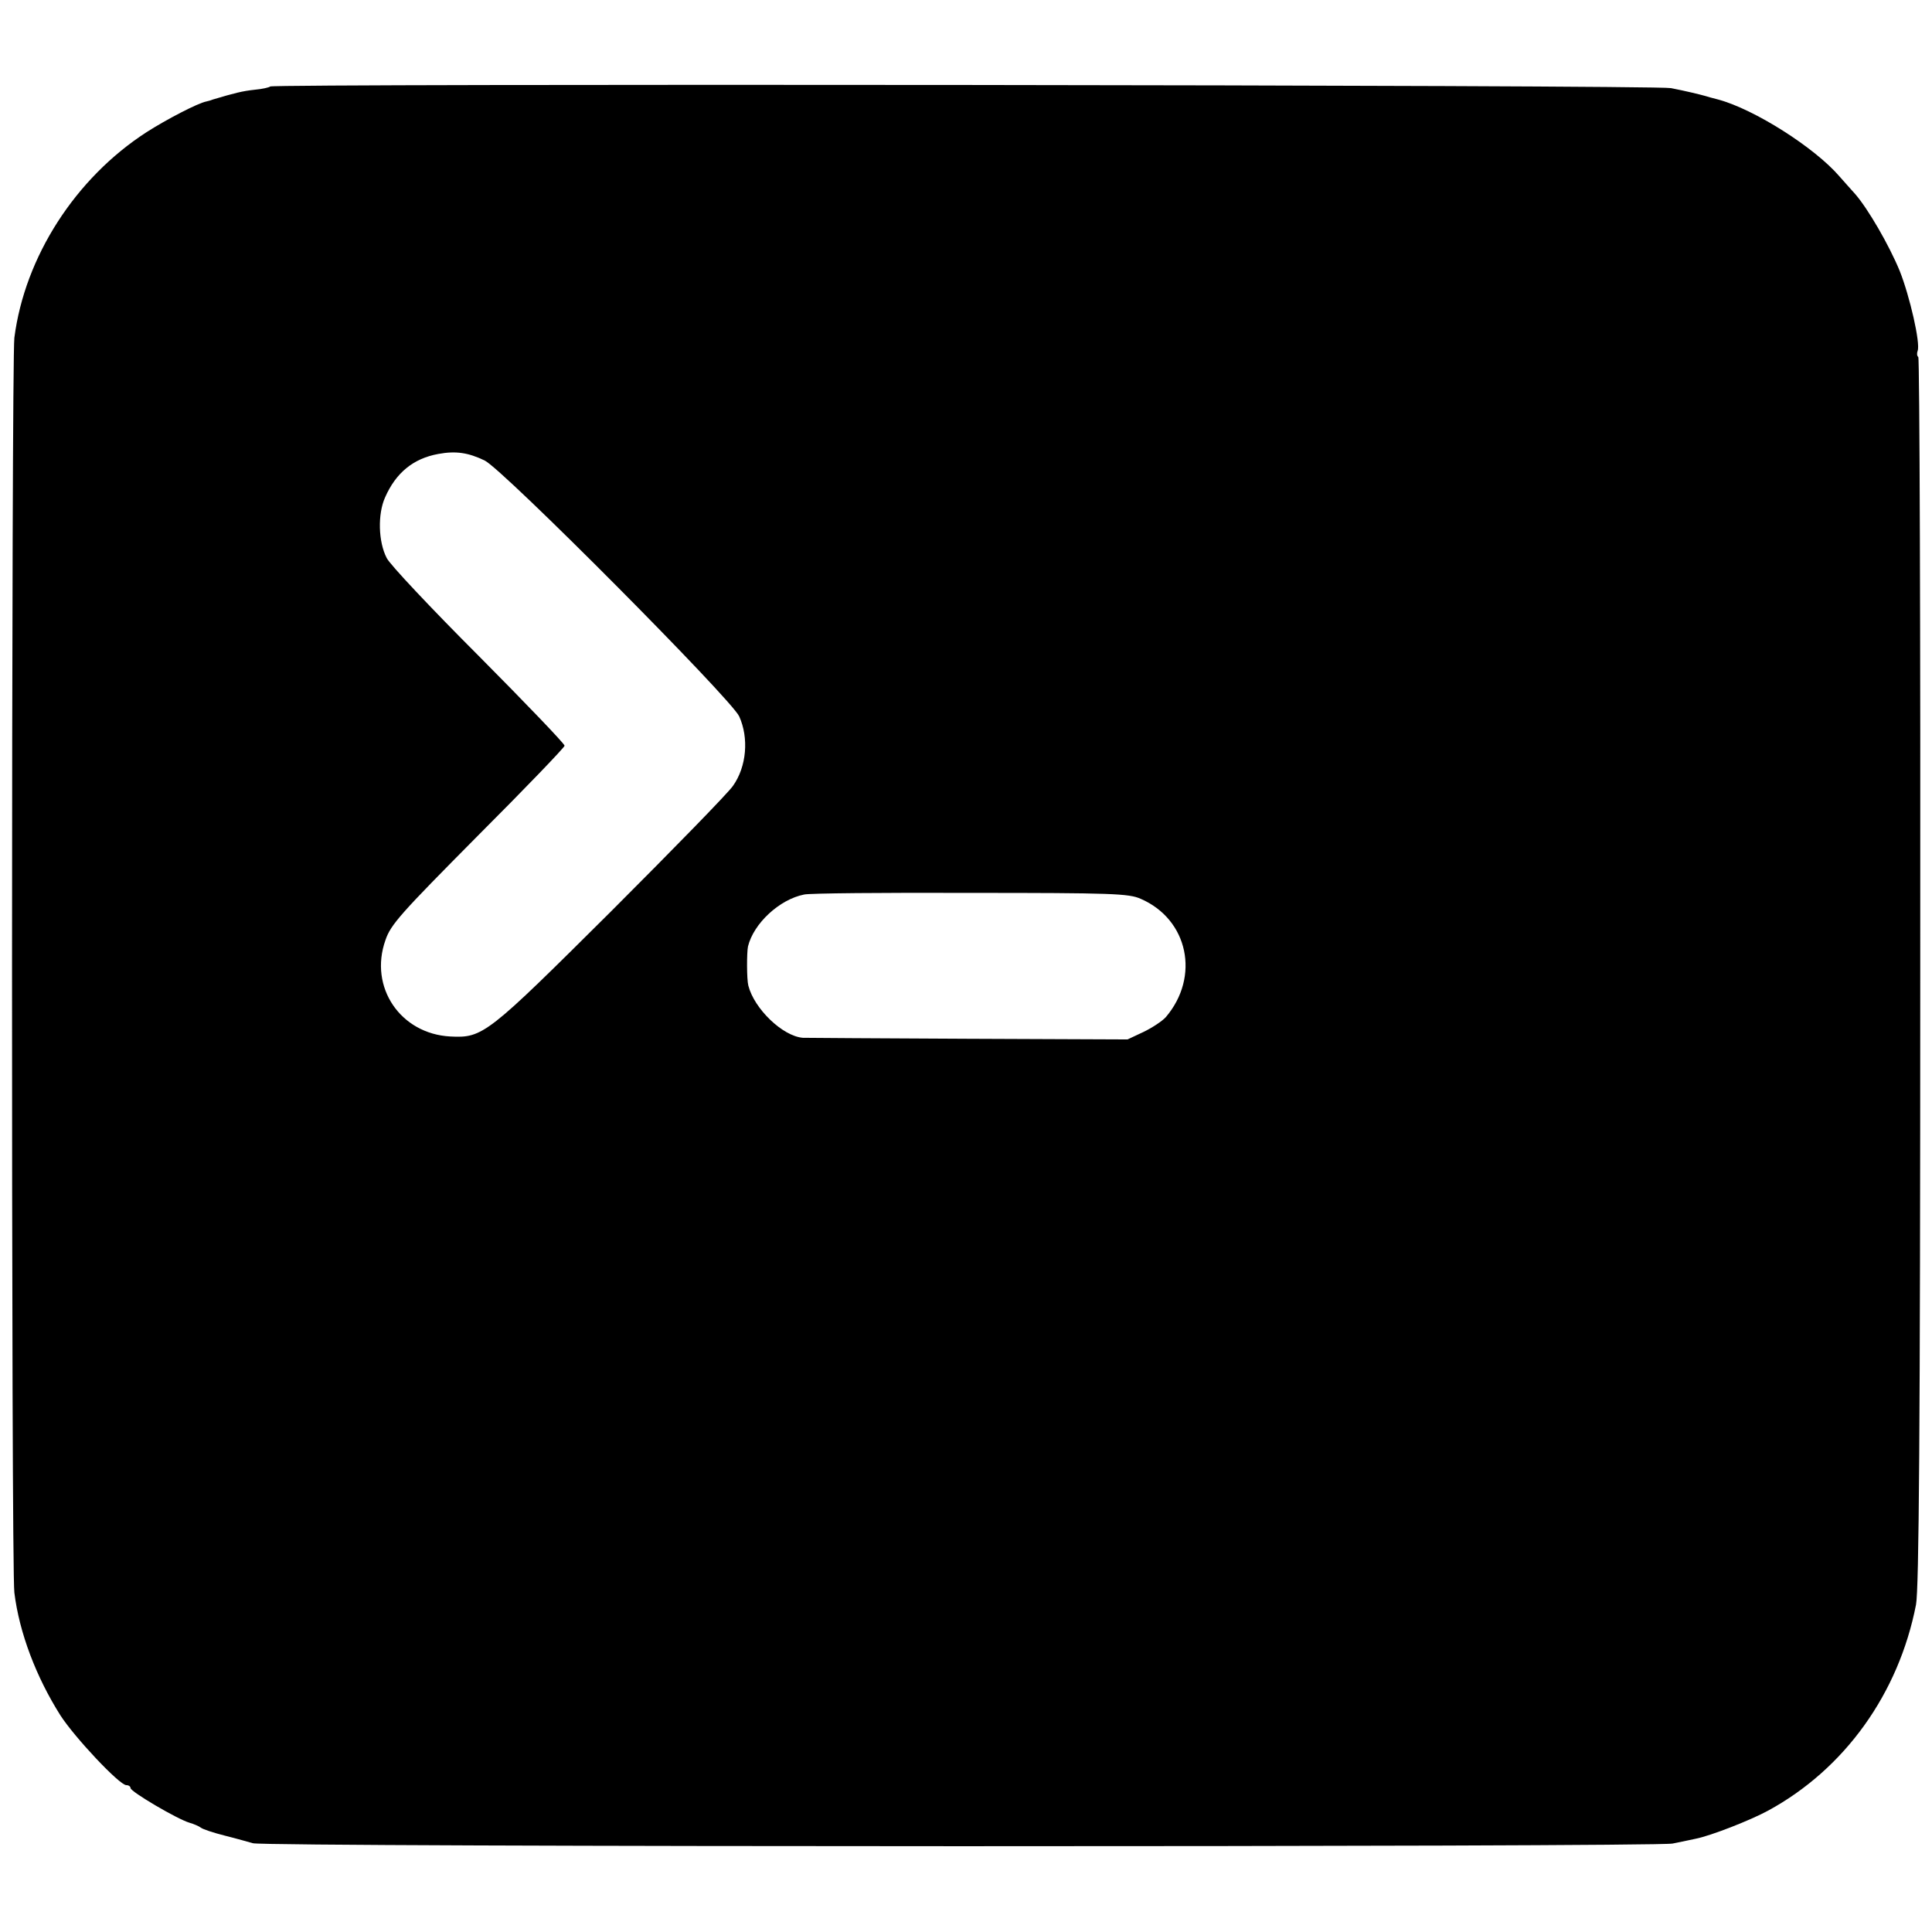
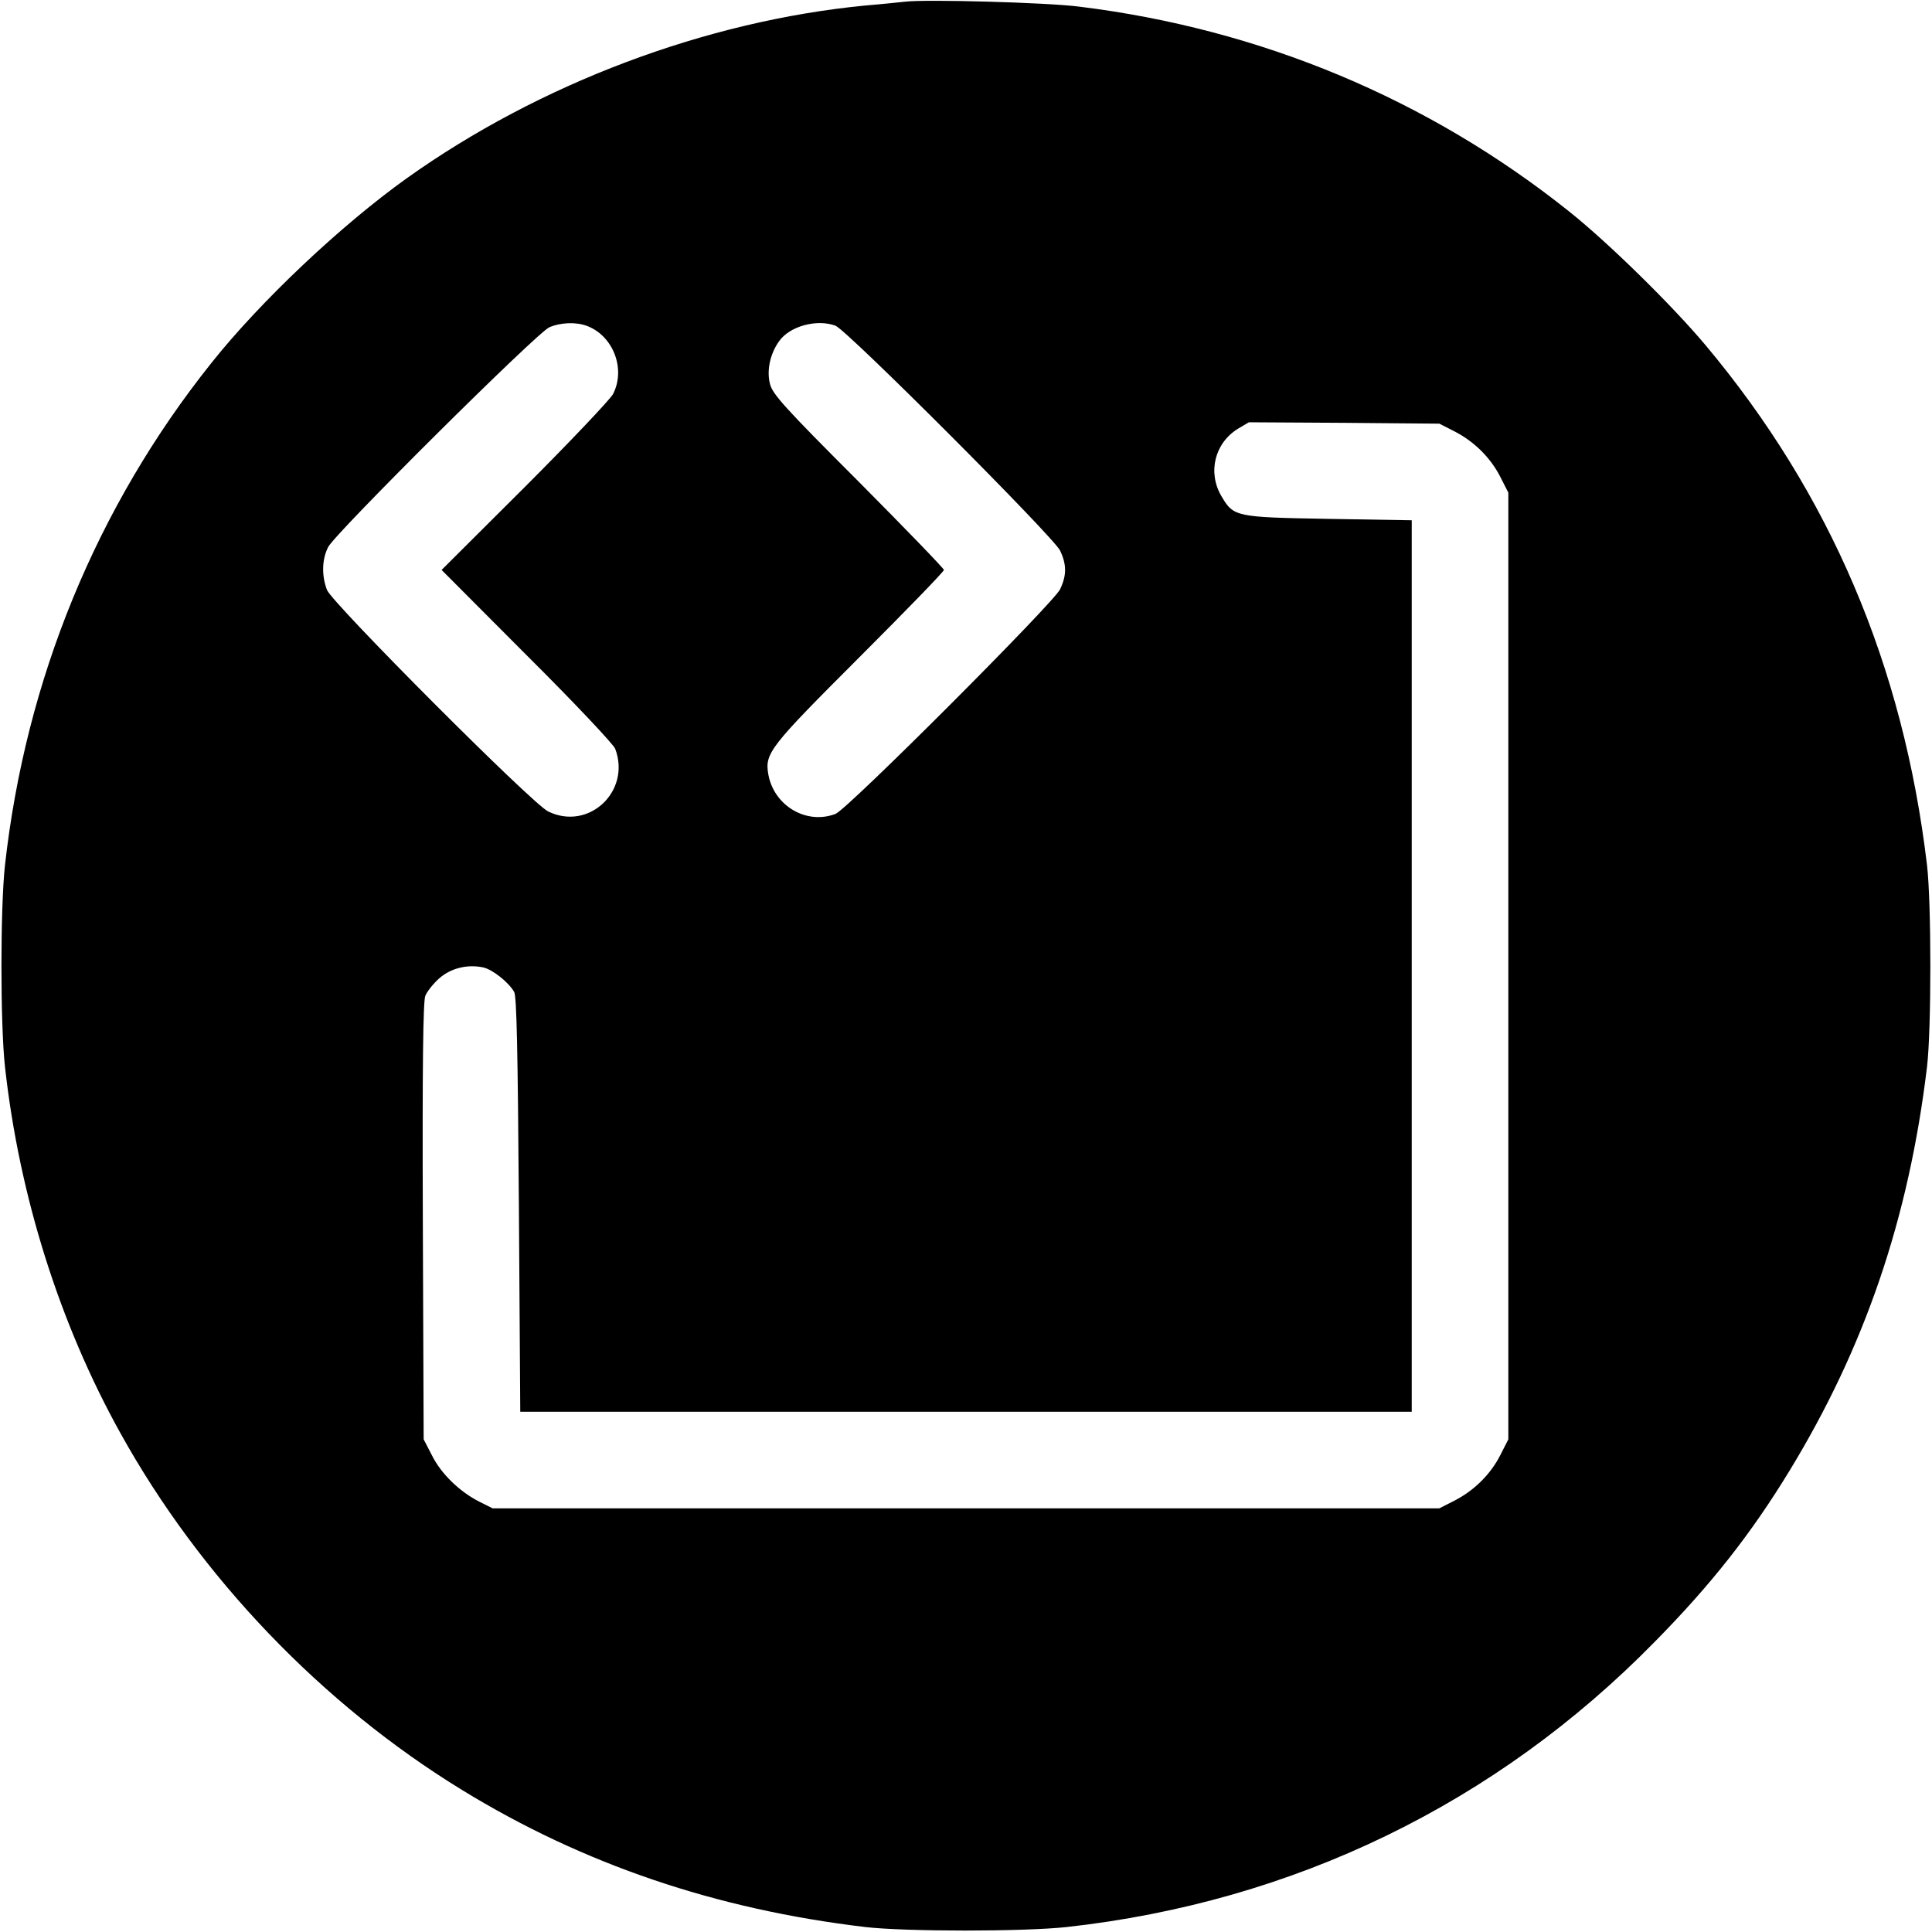
- <svg xmlns="http://www.w3.org/2000/svg" version="1.0" width="592pt" height="592pt" viewBox="0 0 592 592" preserveAspectRatio="xMidYMid meet">
-   <g transform="translate(0,592) scale(0.1,-0.1)" fill="#000000" stroke="none">
-     <path d="M828 5655 c-3 -3 -25 -8 -48 -10 -37 -4 -61 -10 -128 -30 -7 -3 -16 -5 -20 -6 -26 -5 -122 -55 -183 -94 -218 -141 -373 -382 -405 -630 -9 -75 -10 -3769 0 -3845 15 -123 67 -259 141 -376 43 -67 181 -214 202 -214 7 0 13 -4 13 -9 0 -11 143 -95 180 -106 14 -4 30 -11 35 -15 6 -5 39 -16 75 -25 36 -9 74 -20 85 -23 36 -12 4295 -12 4350 -1 28 6 60 12 72 15 45 9 166 56 221 86 235 128 400 359 453 631 9 47 13 529 13 1940 1 1034 -2 1881 -6 1883 -4 3 -5 11 -2 19 9 23 -24 167 -55 245 -33 80 -97 190 -136 235 -15 17 -37 41 -49 55 -76 88 -260 205 -371 235 -16 4 -34 9 -40 11 -18 5 -59 15 -105 24 -47 10 -4283 14 -4292 5z m657 -1146 c55 -26 755 -730 780 -784 30 -66 23 -154 -19 -213 -14 -21 -182 -193 -373 -384 -381 -379 -393 -389 -493 -384 -153 8 -250 151 -199 295 16 48 47 82 283 320 146 146 266 271 266 276 0 6 -118 129 -263 275 -146 146 -273 281 -282 300 -26 50 -28 135 -5 186 33 75 86 119 163 133 54 10 92 4 142 -20z m2010 -1343 c146 -63 183 -239 77 -363 -11 -12 -41 -32 -68 -45 l-49 -23 -490 2 c-269 1 -497 3 -505 3 -62 5 -149 89 -167 160 -5 19 -5 101 -1 120 17 70 96 144 172 159 15 4 245 6 510 5 434 0 485 -2 521 -18z" />
+ <svg xmlns="http://www.w3.org/2000/svg" version="1.0" width="700pt" height="700pt" viewBox="0 0 700 700" preserveAspectRatio="xMidYMid meet">
+   <g transform="translate(0,700) scale(0.1,-0.1)" fill="#000000" stroke="none">
+     <path d="M3280 6994 c-19 -2 -84 -9 -145 -14 -578 -56 -1180 -283 -1660 -625 -237 -169 -531 -446 -709 -670 -416 -521 -673 -1147 -748 -1820 -17 -155 -17 -575 0 -730 52 -469 198 -931 418 -1327 290 -523 731 -983 1239 -1294 439 -269 920 -432 1460 -496 145 -17 576 -17 730 0 822 91 1556 447 2131 1034 203 206 348 390 487 618 274 449 433 916 499 1465 16 136 16 592 0 730 -86 725 -352 1347 -803 1885 -122 145 -351 370 -494 484 -510 407 -1117 661 -1775 742 -117 15 -553 27 -630 18z m-1153 -1175 c95 -36 141 -156 94 -247 -11 -20 -155 -172 -320 -337 l-301 -300 309 -310 c171 -170 315 -323 320 -338 58 -154 -96 -299 -243 -227 -57 27 -780 752 -801 802 -20 51 -19 111 4 156 27 52 757 777 801 796 41 18 98 20 137 5z m900 1 c42 -16 791 -766 814 -815 24 -51 24 -89 0 -140 -23 -49 -772 -799 -814 -814 -105 -40 -222 29 -243 142 -14 78 3 99 331 427 168 168 305 309 305 315 0 5 -139 149 -309 320 -269 269 -311 316 -321 353 -13 49 0 110 33 156 38 54 136 81 204 56z m2243 -383 c72 -37 131 -96 166 -165 l29 -57 0 -1715 0 -1715 -29 -57 c-35 -69 -94 -128 -166 -165 l-55 -28 -1715 0 -1715 0 -48 24 c-70 35 -139 101 -172 168 l-30 58 -3 790 c-2 574 1 797 9 817 6 15 28 43 49 62 42 38 103 53 160 41 34 -7 93 -54 113 -89 9 -16 13 -210 17 -771 l5 -750 1615 0 1615 0 0 1615 0 1615 -300 5 c-340 6 -345 7 -390 83 -50 86 -24 192 61 244 l39 23 345 -2 345 -3 55 -28z" />
  </g>
</svg>
